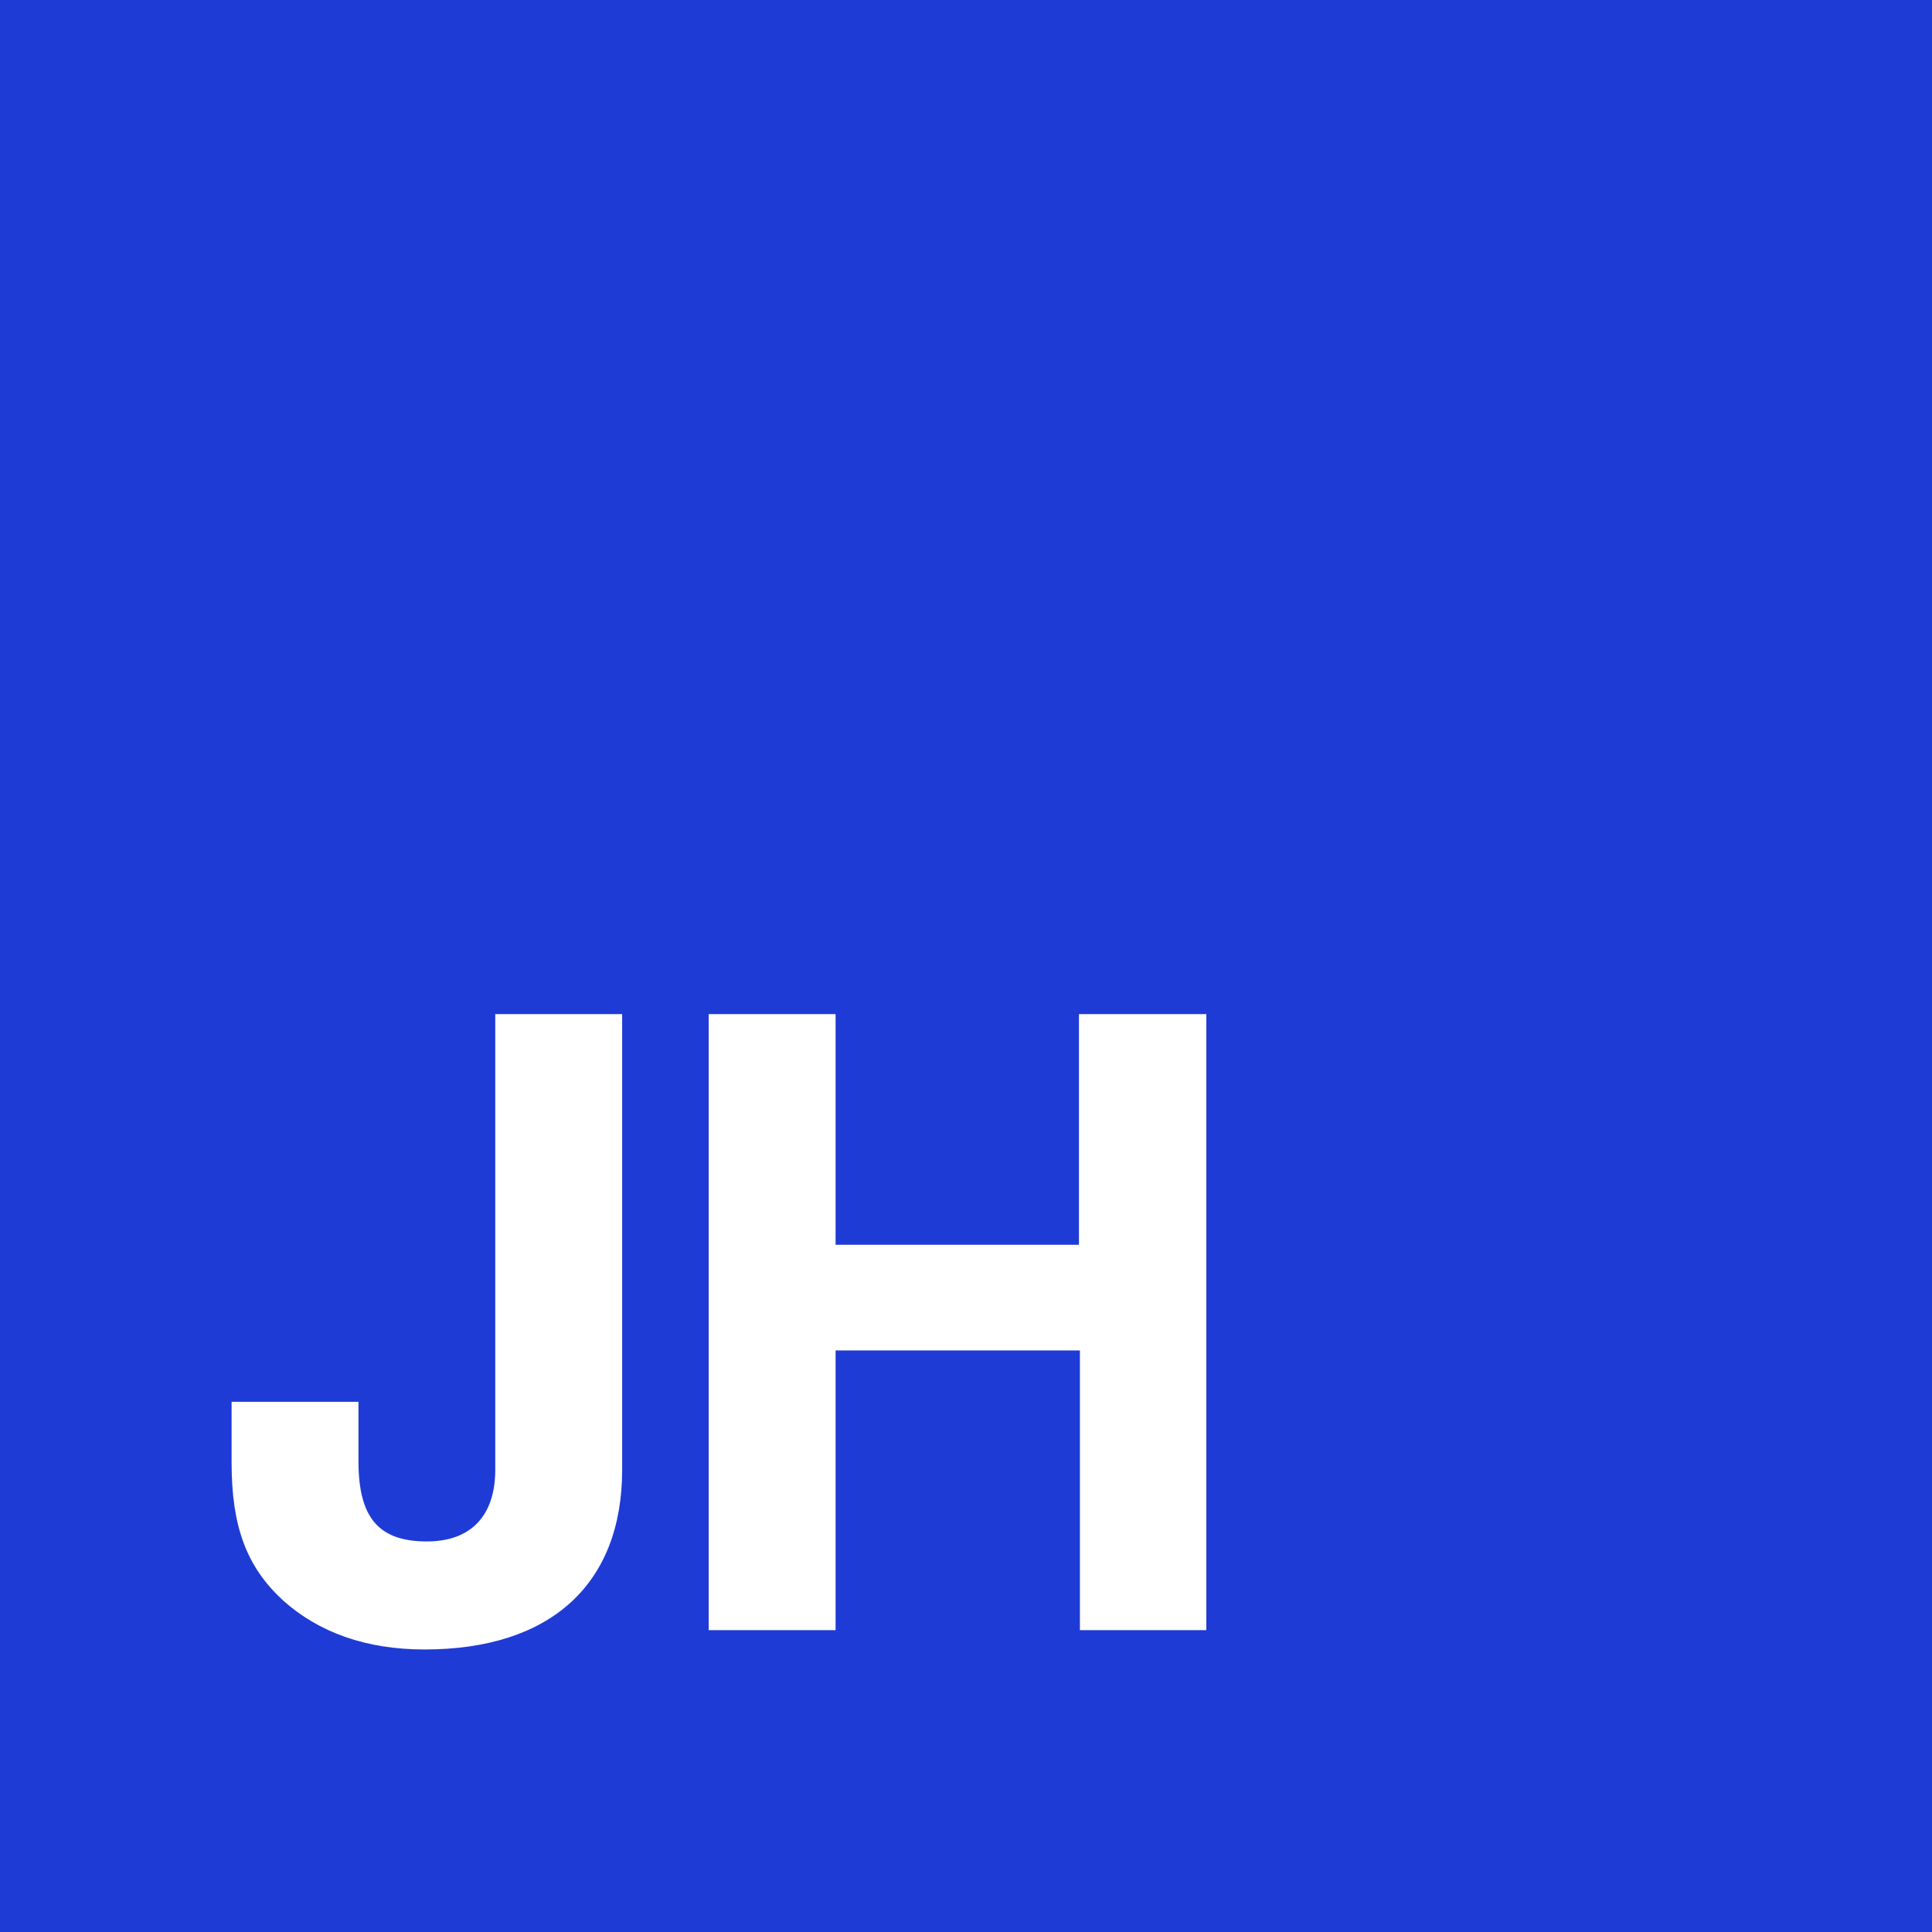
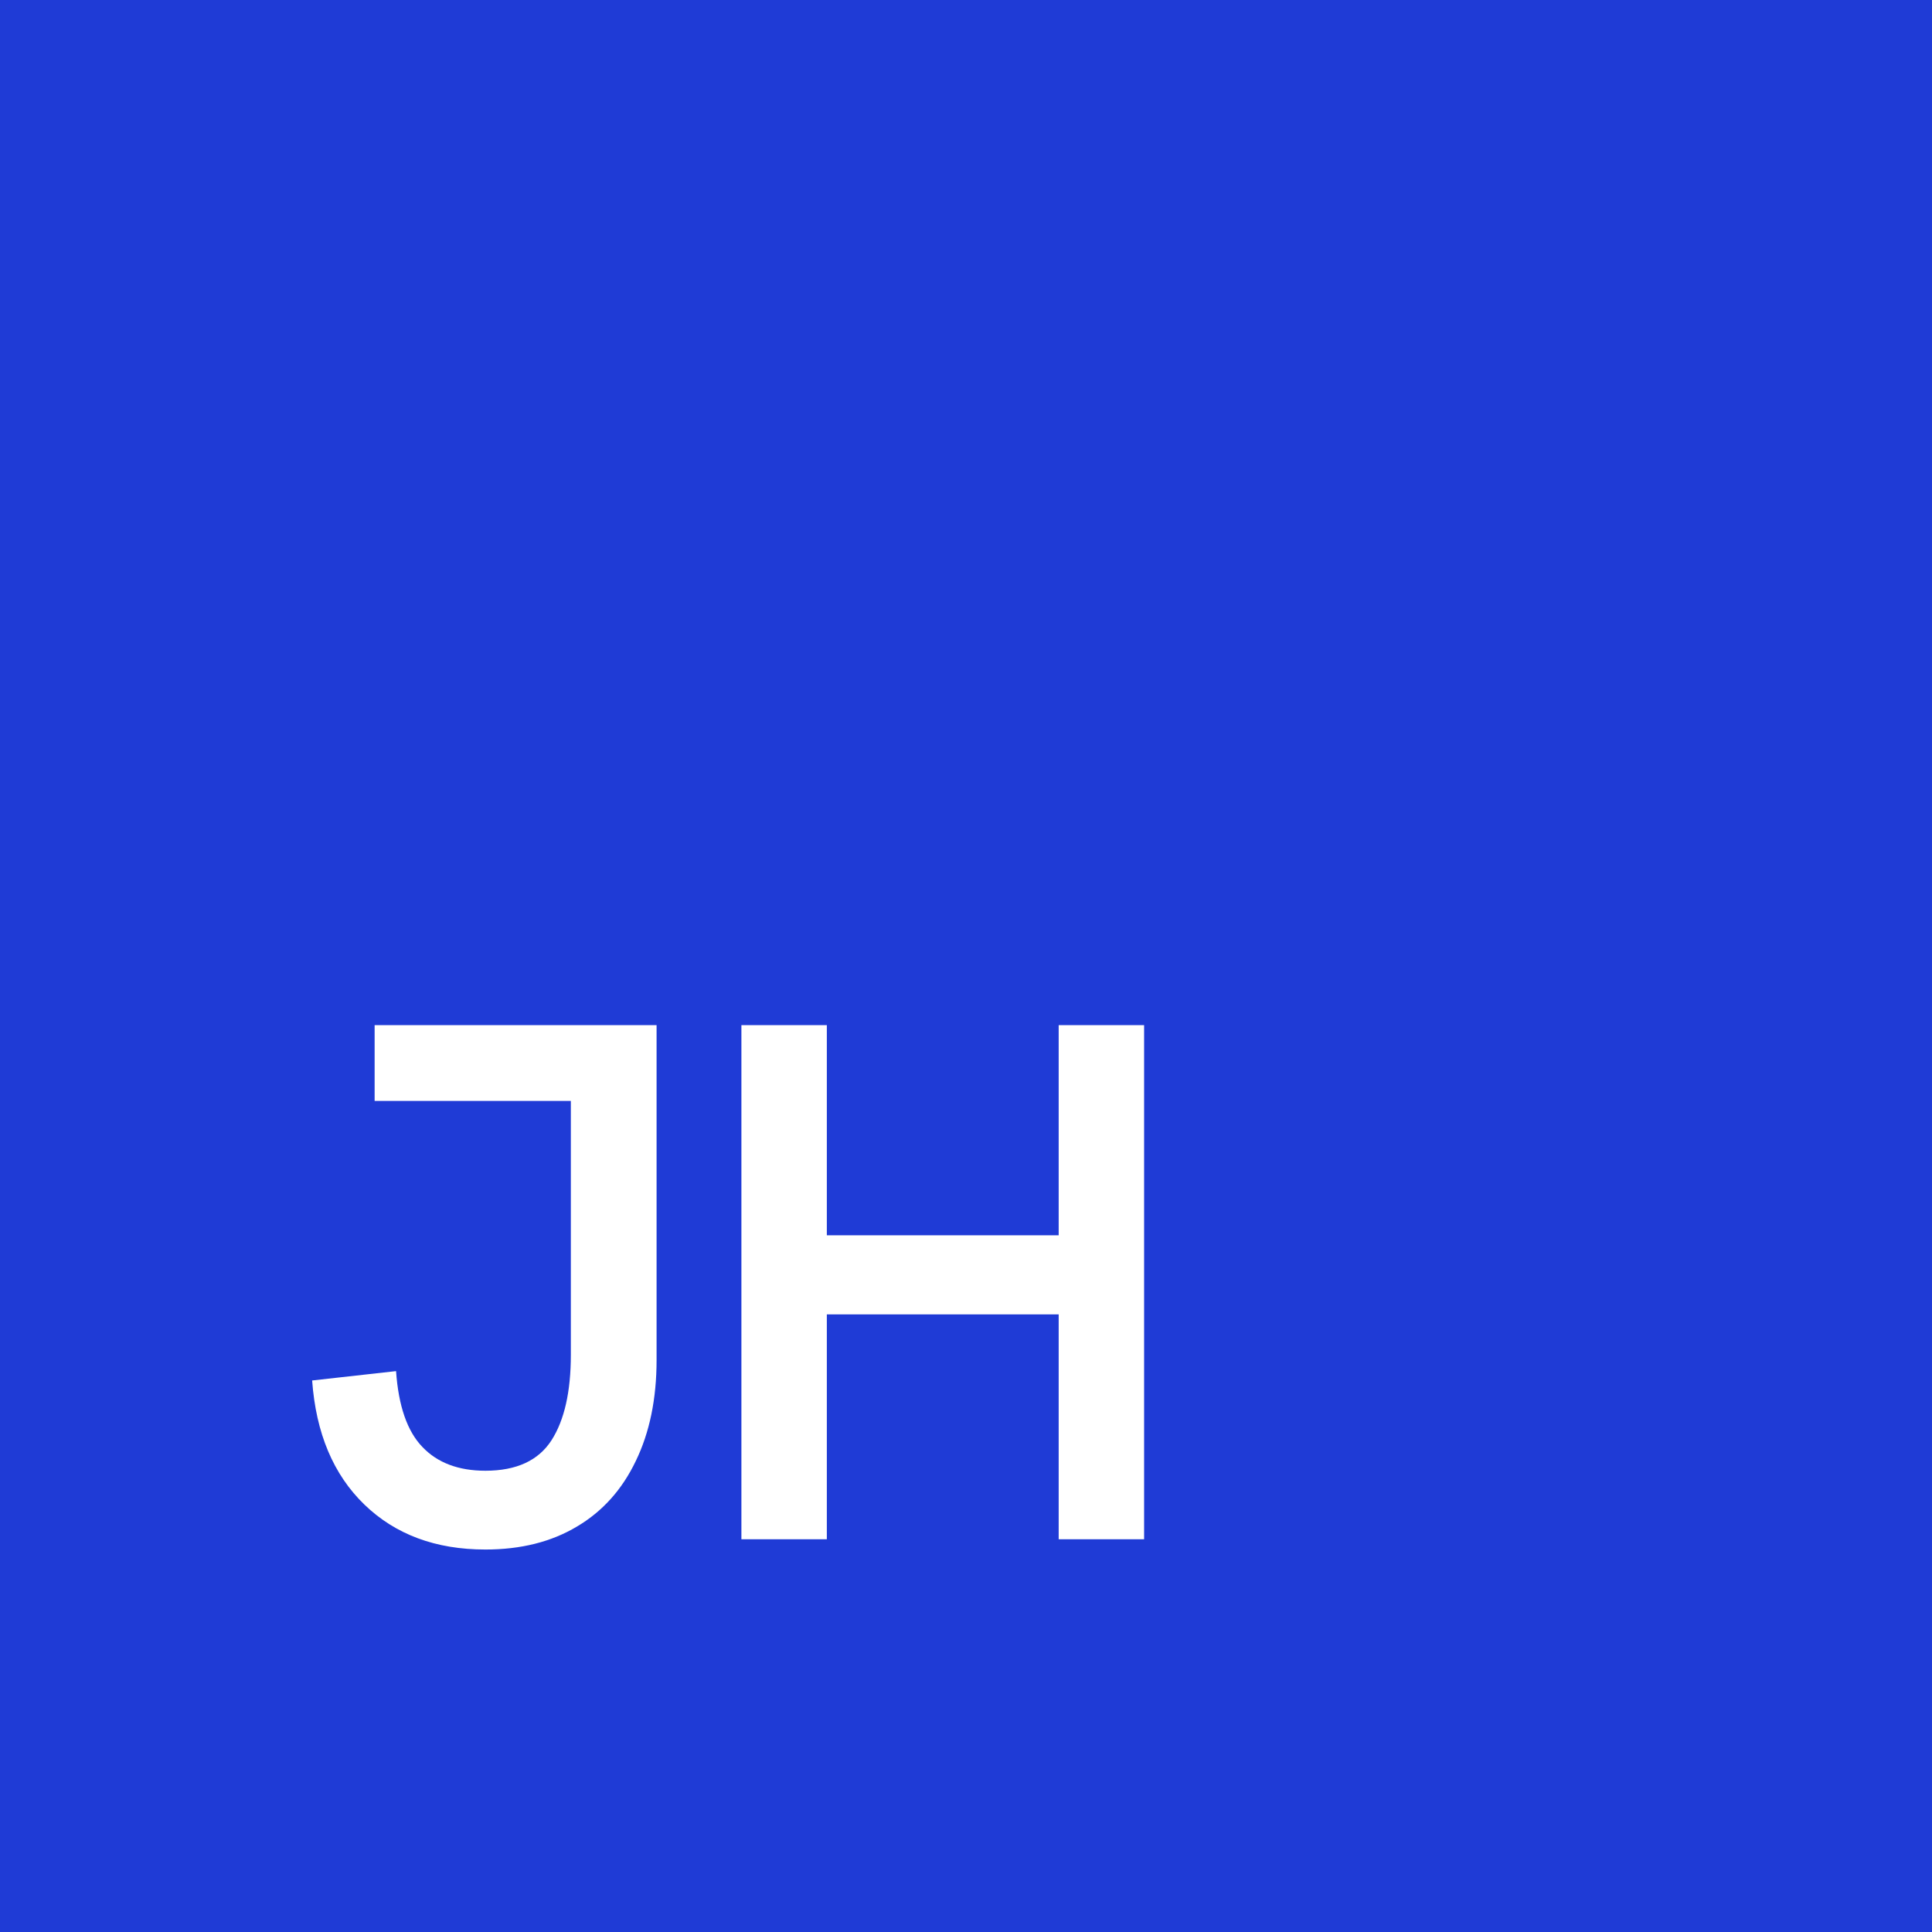
- <svg xmlns="http://www.w3.org/2000/svg" viewBox="0 0 64 64">
+ <svg xmlns="http://www.w3.org/2000/svg" viewBox="0 0 64 64" width="64" height="64" role="img" aria-label="JH">
  <rect width="64" height="64" fill="#1F3BD6" />
-   <text x="7" y="54" font-family="Helvetica Neue, Helvetica, Arial, sans-serif" font-weight="700" font-size="28" letter-spacing="-1" fill="#FFFFFF">JH</text>
+   <path fill="#FFFFFF" d="M16.08 51.33Q13.61 51.33 12.07 49.84Q10.53 48.35 10.34 45.73L13.12 45.42Q13.24 47.15 13.99 47.93Q14.74 48.72 16.08 48.72Q17.62 48.72 18.27 47.71Q18.91 46.71 18.91 44.88V36.47H12.41V33.96H21.75V45.05Q21.75 46.98 21.06 48.4Q20.38 49.82 19.11 50.57Q17.84 51.33 16.08 51.33ZM24.56 50.99V33.96H27.39V40.92H35.07V33.96H37.9V50.99H35.07V43.54H27.39V50.99Z" />
</svg>
